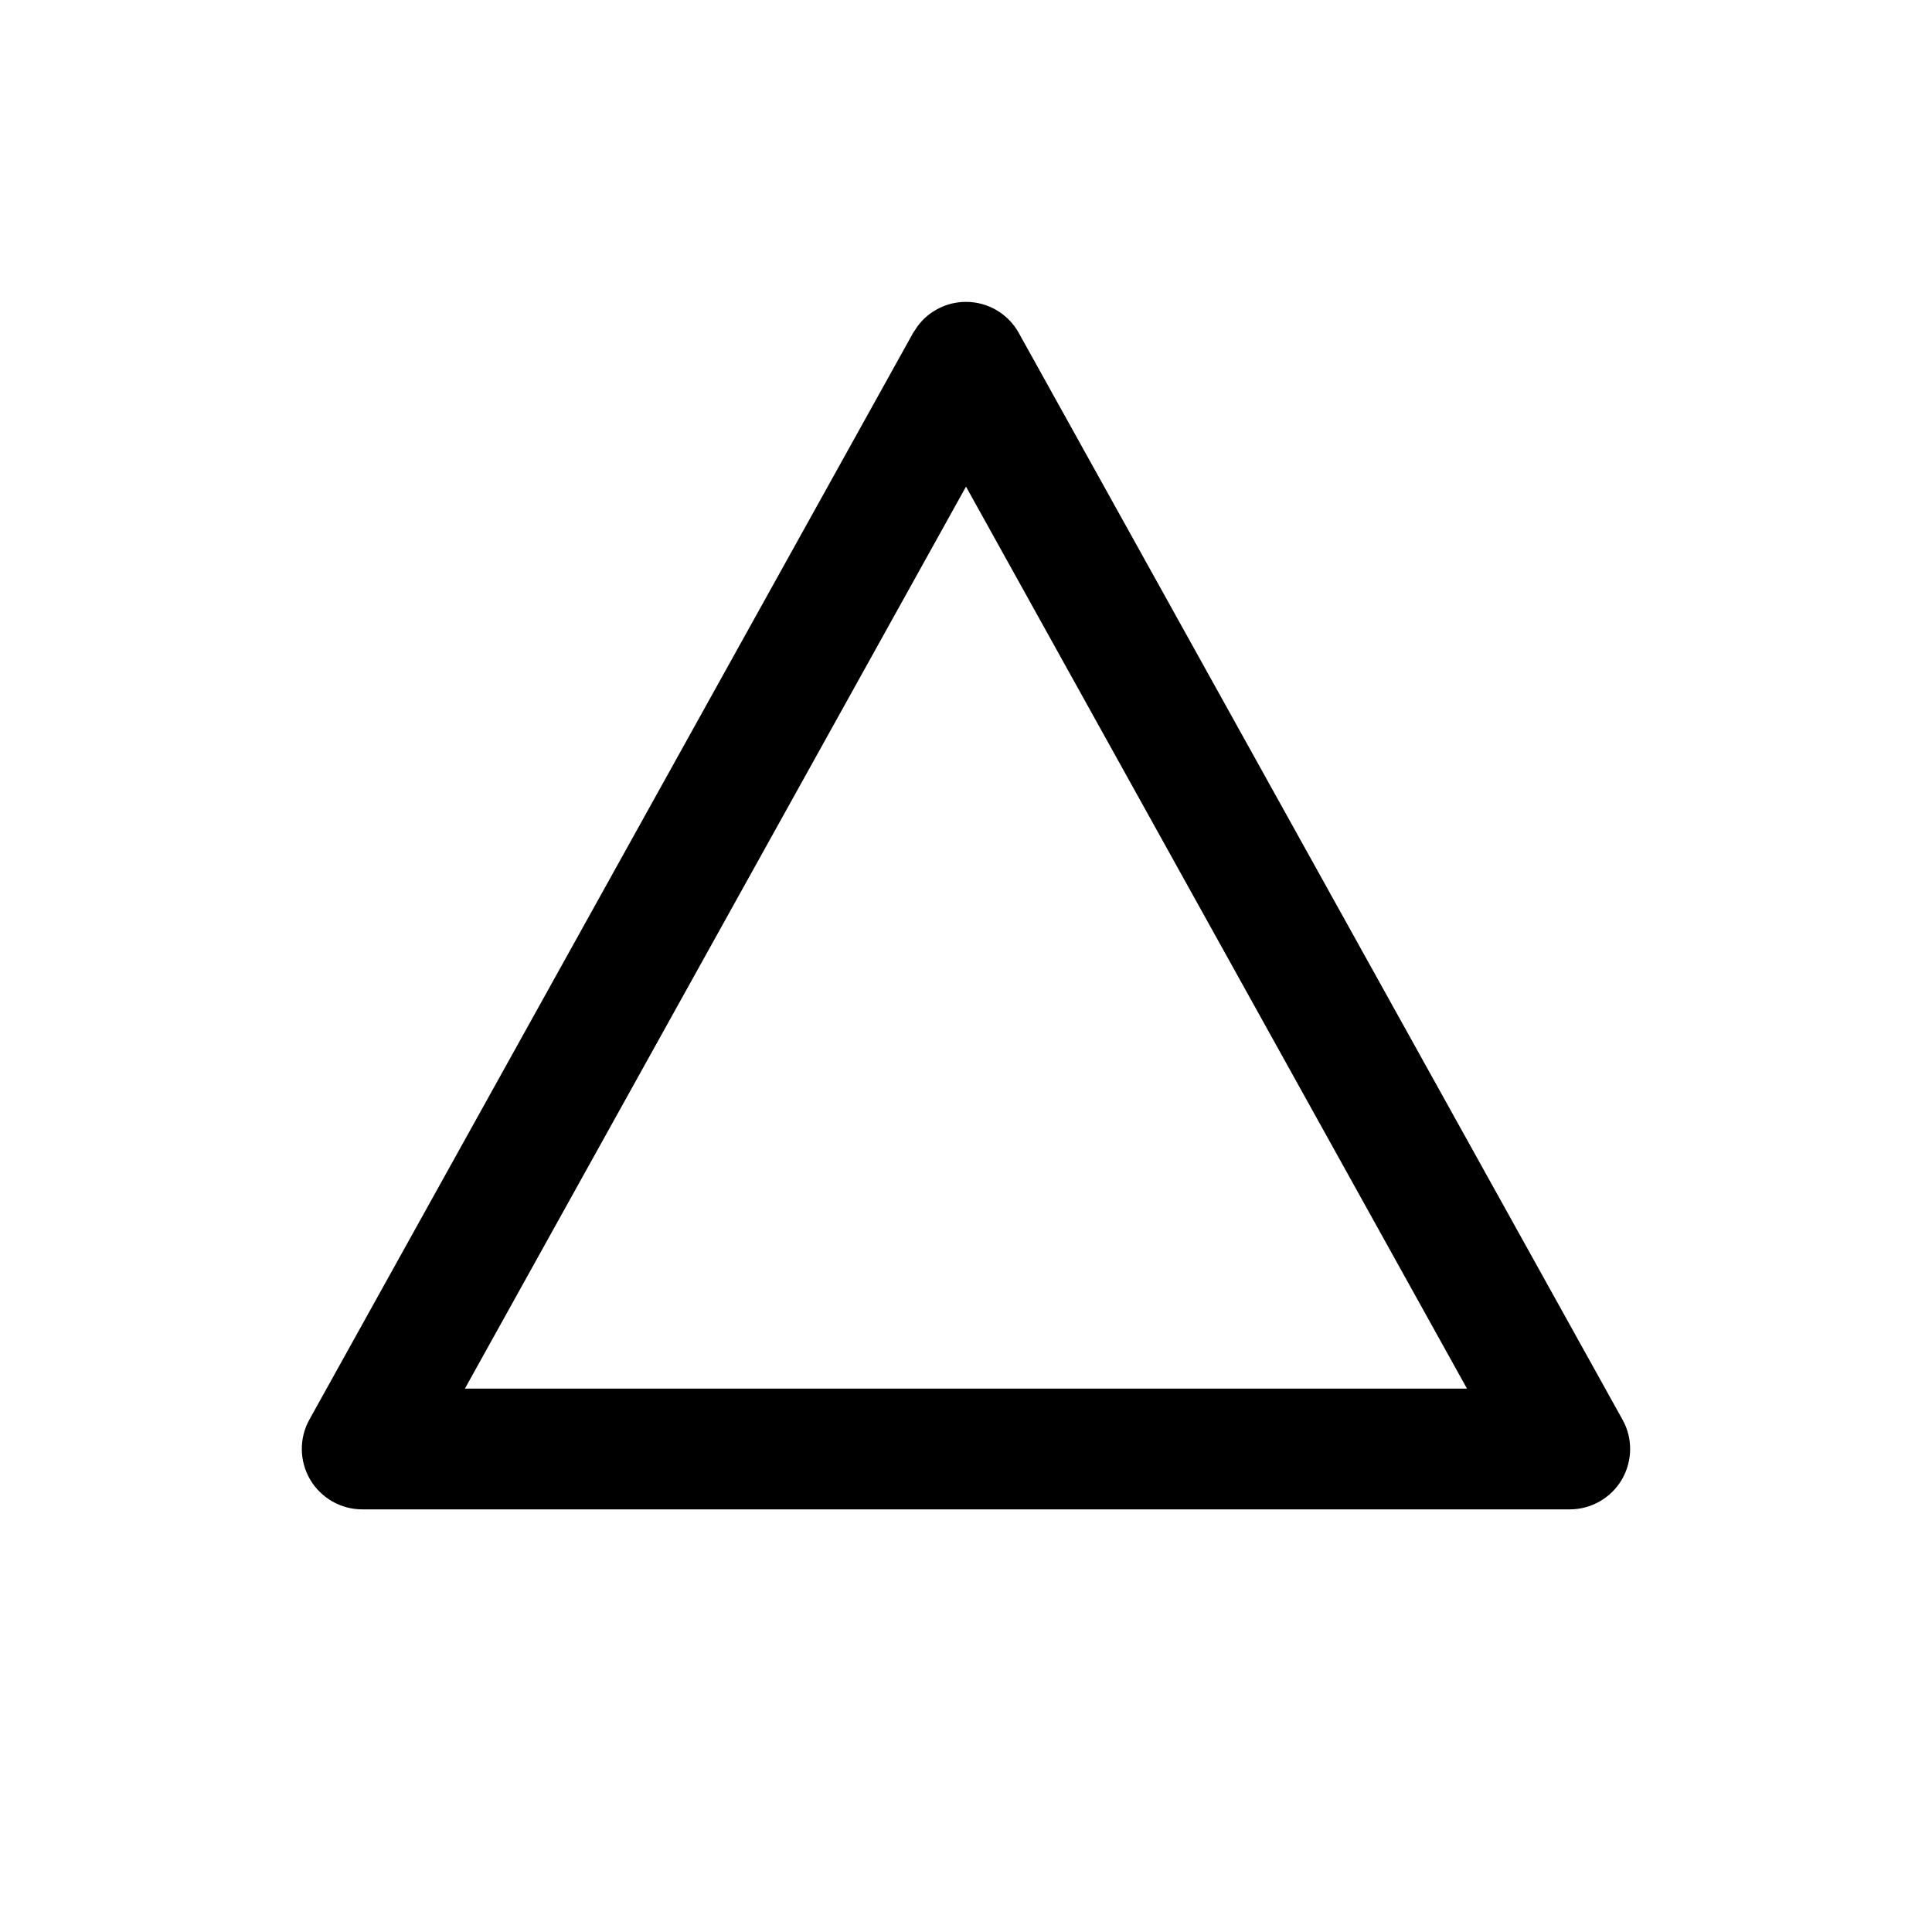
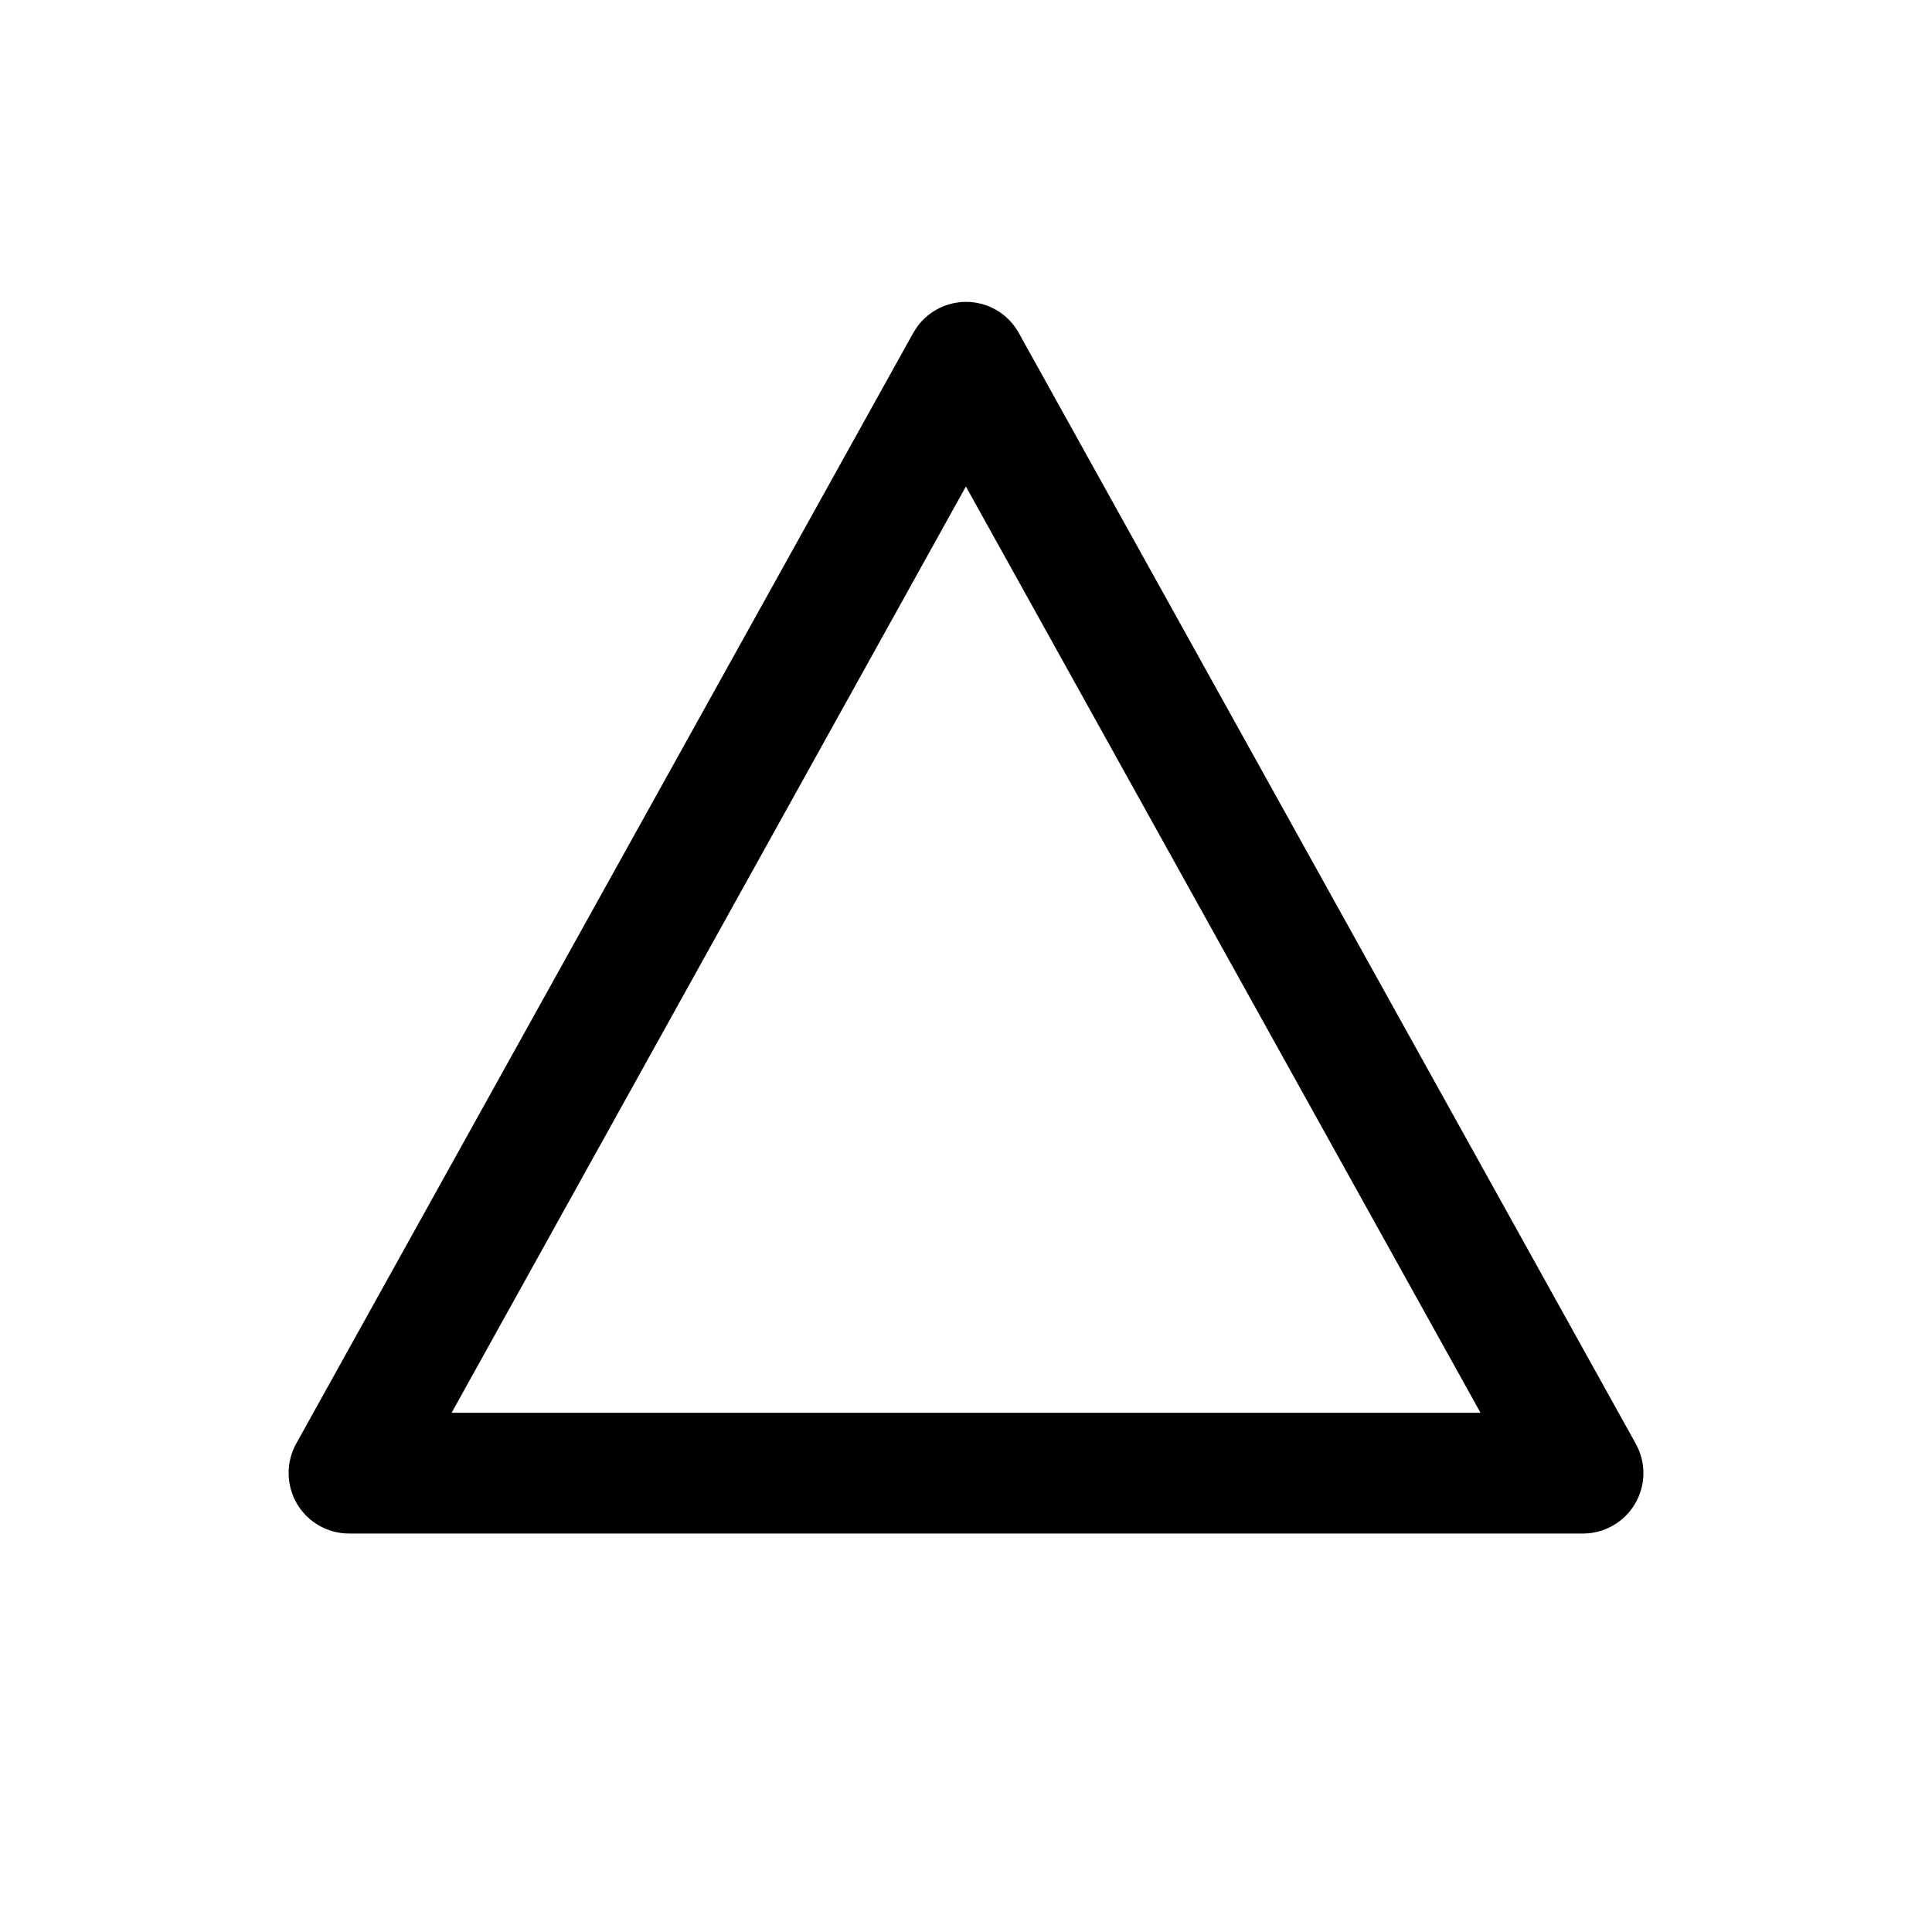
<svg xmlns="http://www.w3.org/2000/svg" width="16" height="16" viewBox="0 0 16 16" fill="none">
-   <path fill-rule="evenodd" clip-rule="evenodd" d="M8 2.5C8.181 2.5 8.349 2.598 8.437 2.757L13.437 11.757C13.524 11.912 13.52 12.101 13.431 12.254C13.341 12.406 13.177 12.5 13 12.5H3C2.823 12.5 2.659 12.406 2.569 12.254C2.479 12.101 2.476 11.912 2.562 11.757L7.562 2.757L7.6 2.7C7.693 2.575 7.841 2.5 8 2.5ZM3.85 11.5H12.149L8 4.03L3.85 11.5Z" fill="currentColor" />
+   <path d="M8 2.5C8.182 2.5 8.349 2.598 8.437 2.757L13.547 11.957C13.633 12.112 13.631 12.3 13.541 12.453C13.451 12.606 13.287 12.7 13.11 12.7H2.89C2.713 12.7 2.549 12.606 2.459 12.453C2.37 12.3 2.367 12.112 2.452 11.957L7.563 2.757L7.6 2.7C7.694 2.575 7.842 2.5 8 2.5ZM3.74 11.7H12.261L7.999 4.029L3.74 11.7Z" fill="black" />
</svg>
